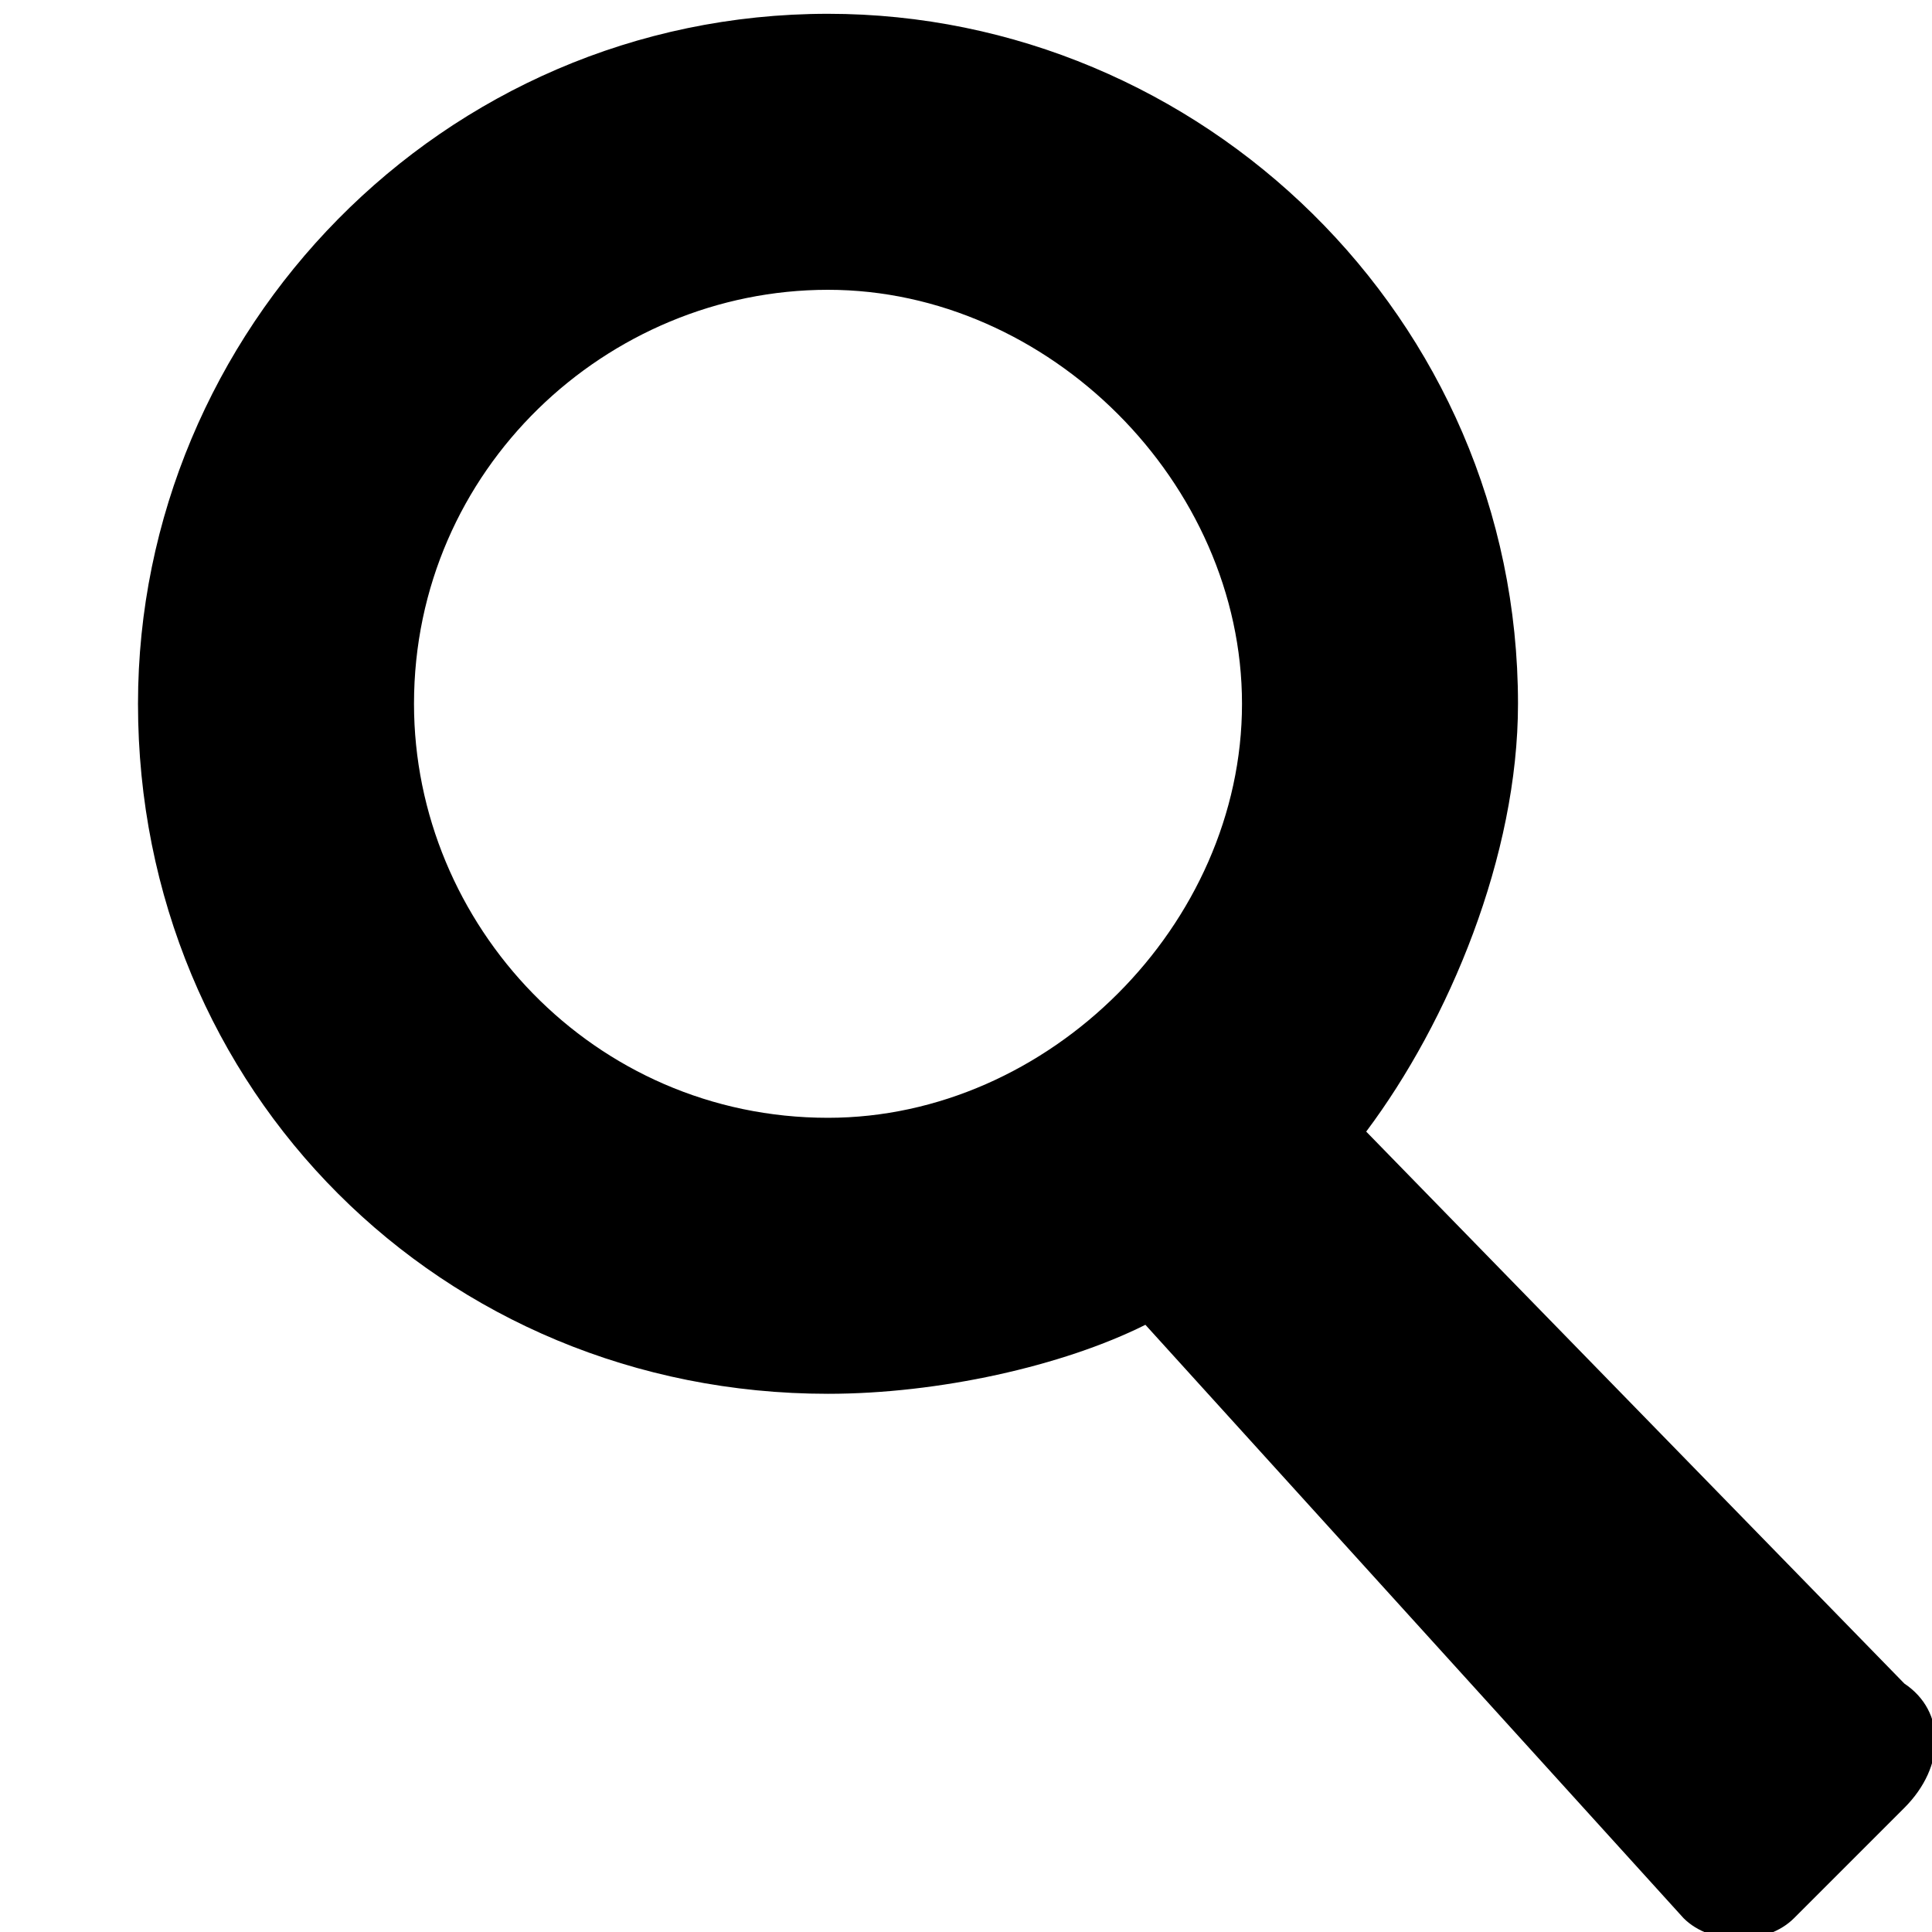
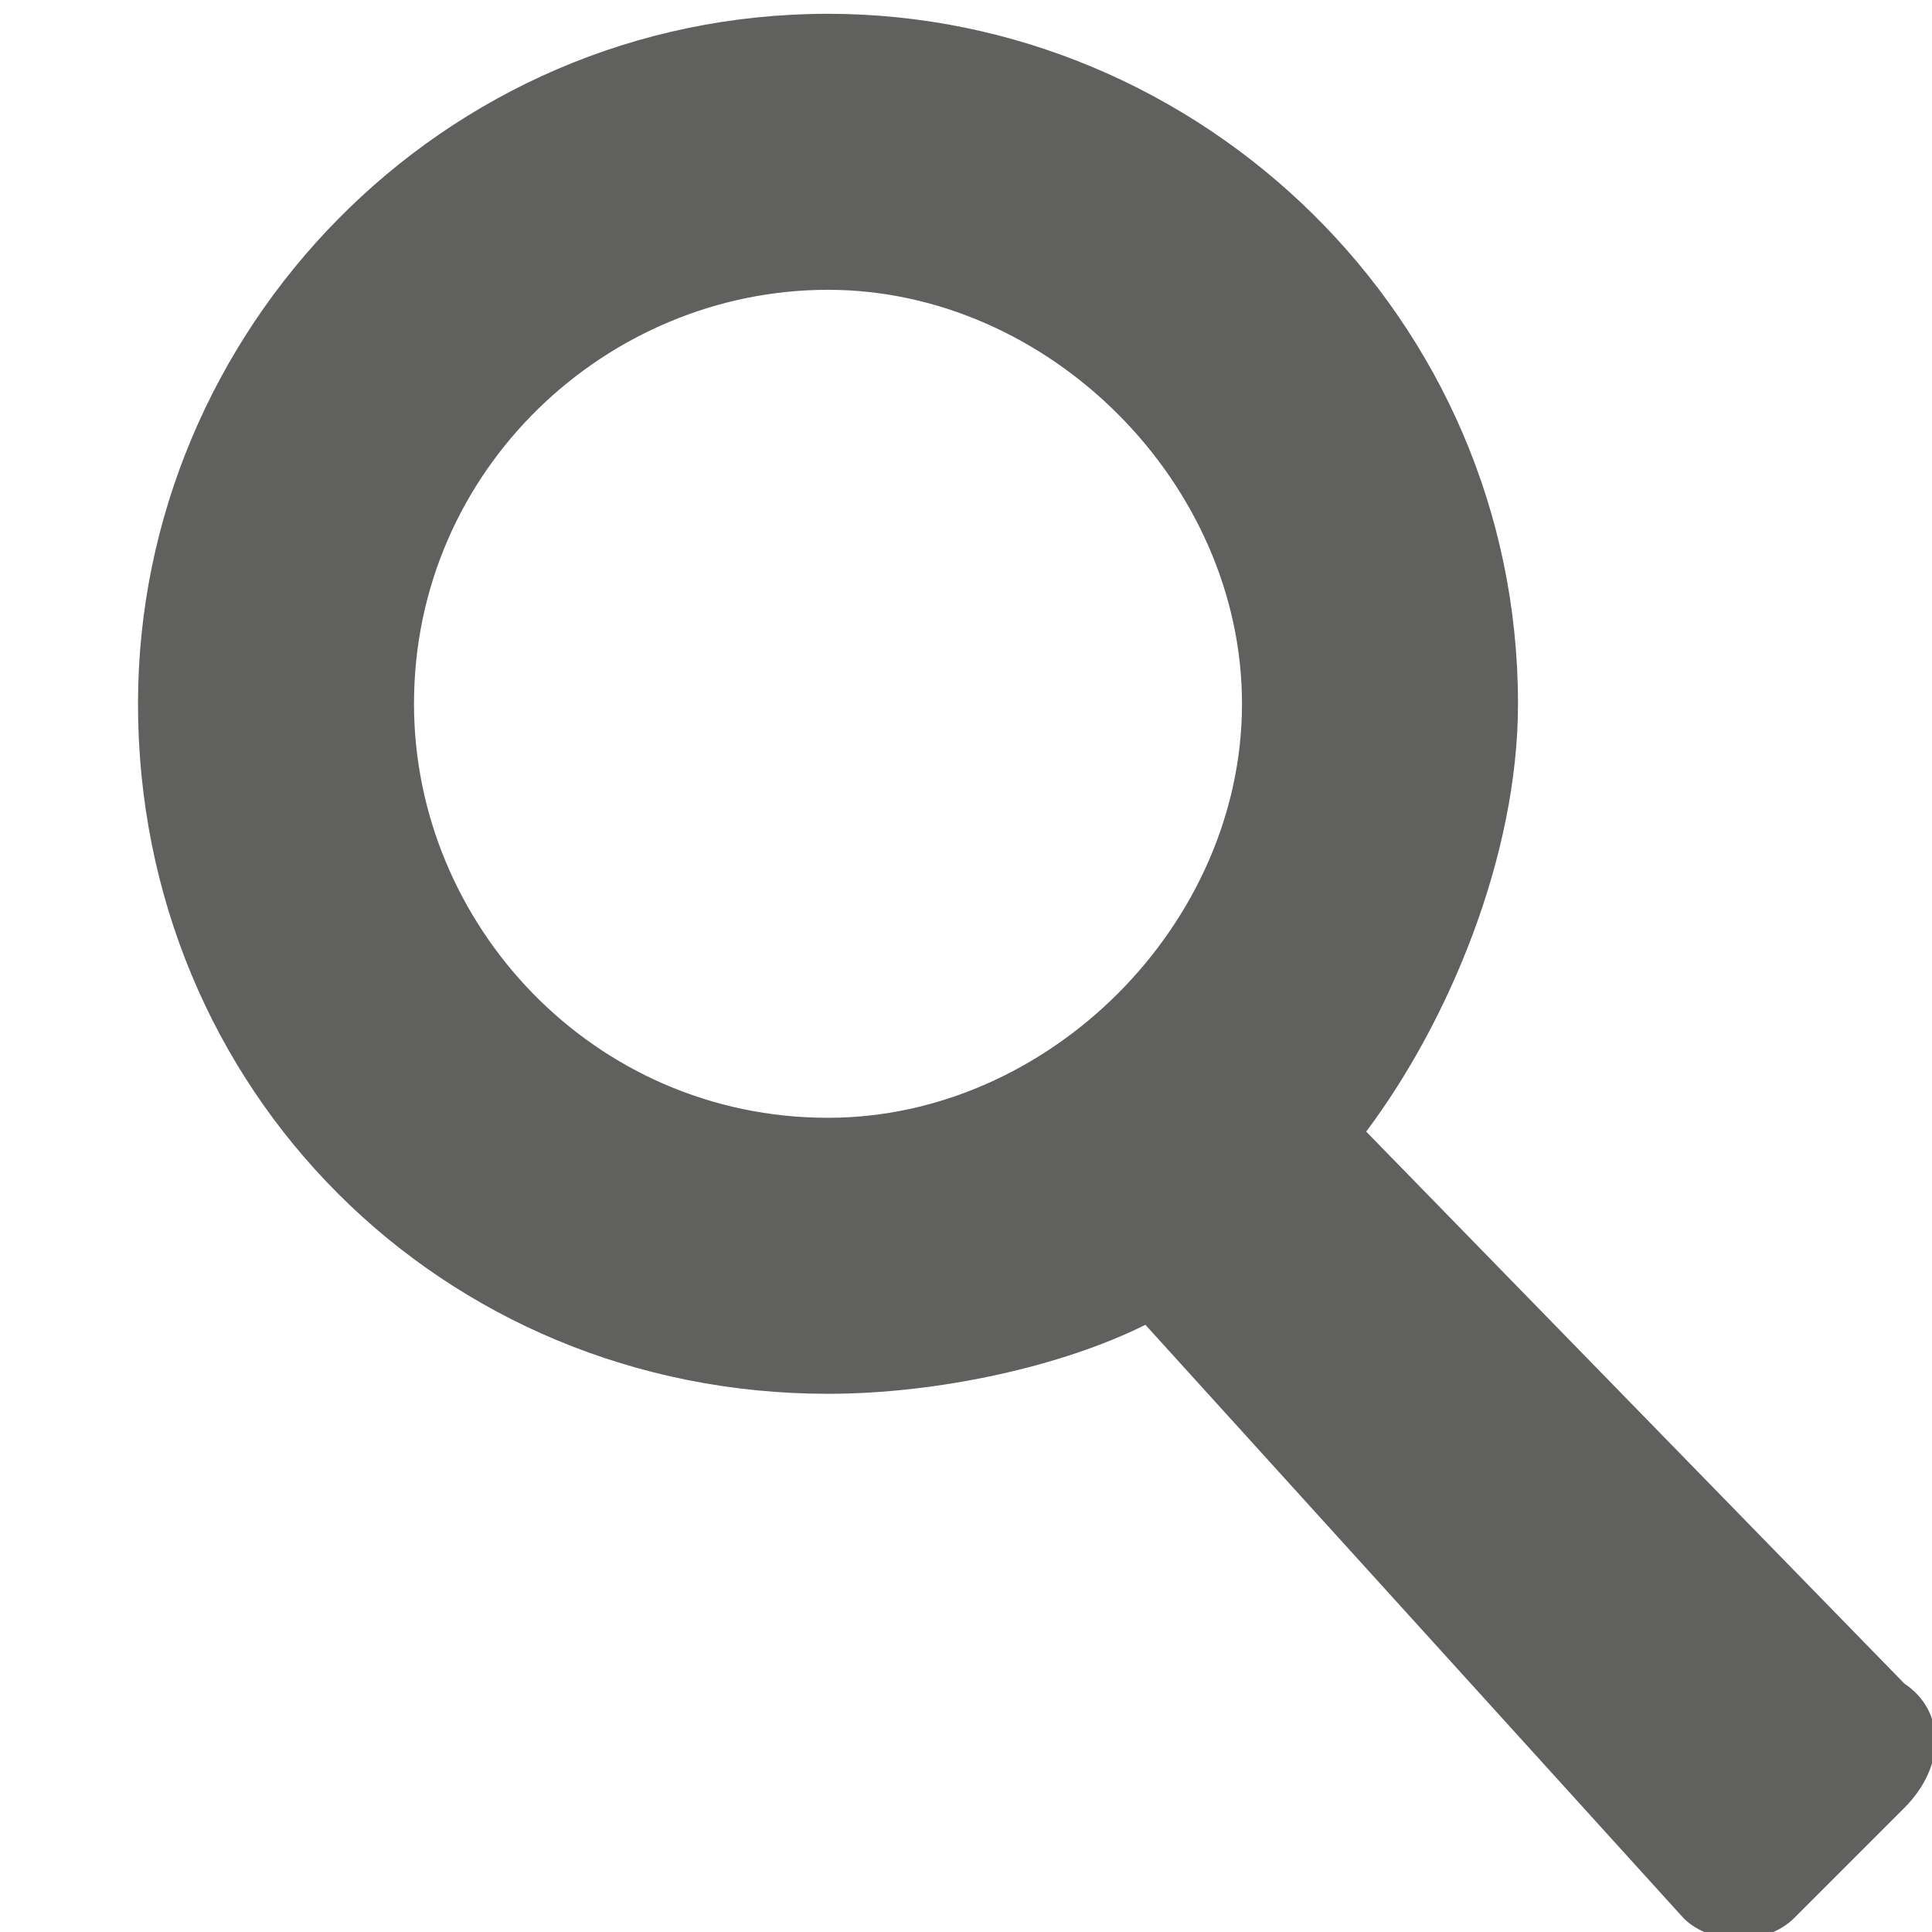
- <svg xmlns="http://www.w3.org/2000/svg" width="14" height="14" viewBox="0 0 14 14">
+ <svg xmlns="http://www.w3.org/2000/svg" width="14" height="14" fill="#60615f" viewBox="0 0 14 14">
  <path d="M13.8 12.2l-3.9-4c.6-.8 1.1-2 1.1-3.1 0-2.8-2.3-5-5-5-2.8 0-5 2.3-5 5 0 2.8 2.2 5 5 5 .8 0 1.7-.2 2.3-.5l3.9 4.3c.2.2.6.2.8 0l.8-.8c.3-.3.3-.7 0-.9zM6 8.1c-1.7 0-3-1.4-3-3 0-1.7 1.4-3 3-3s3 1.4 3 3-1.4 3-3 3z" fill-rule="evenodd" />
</svg>
